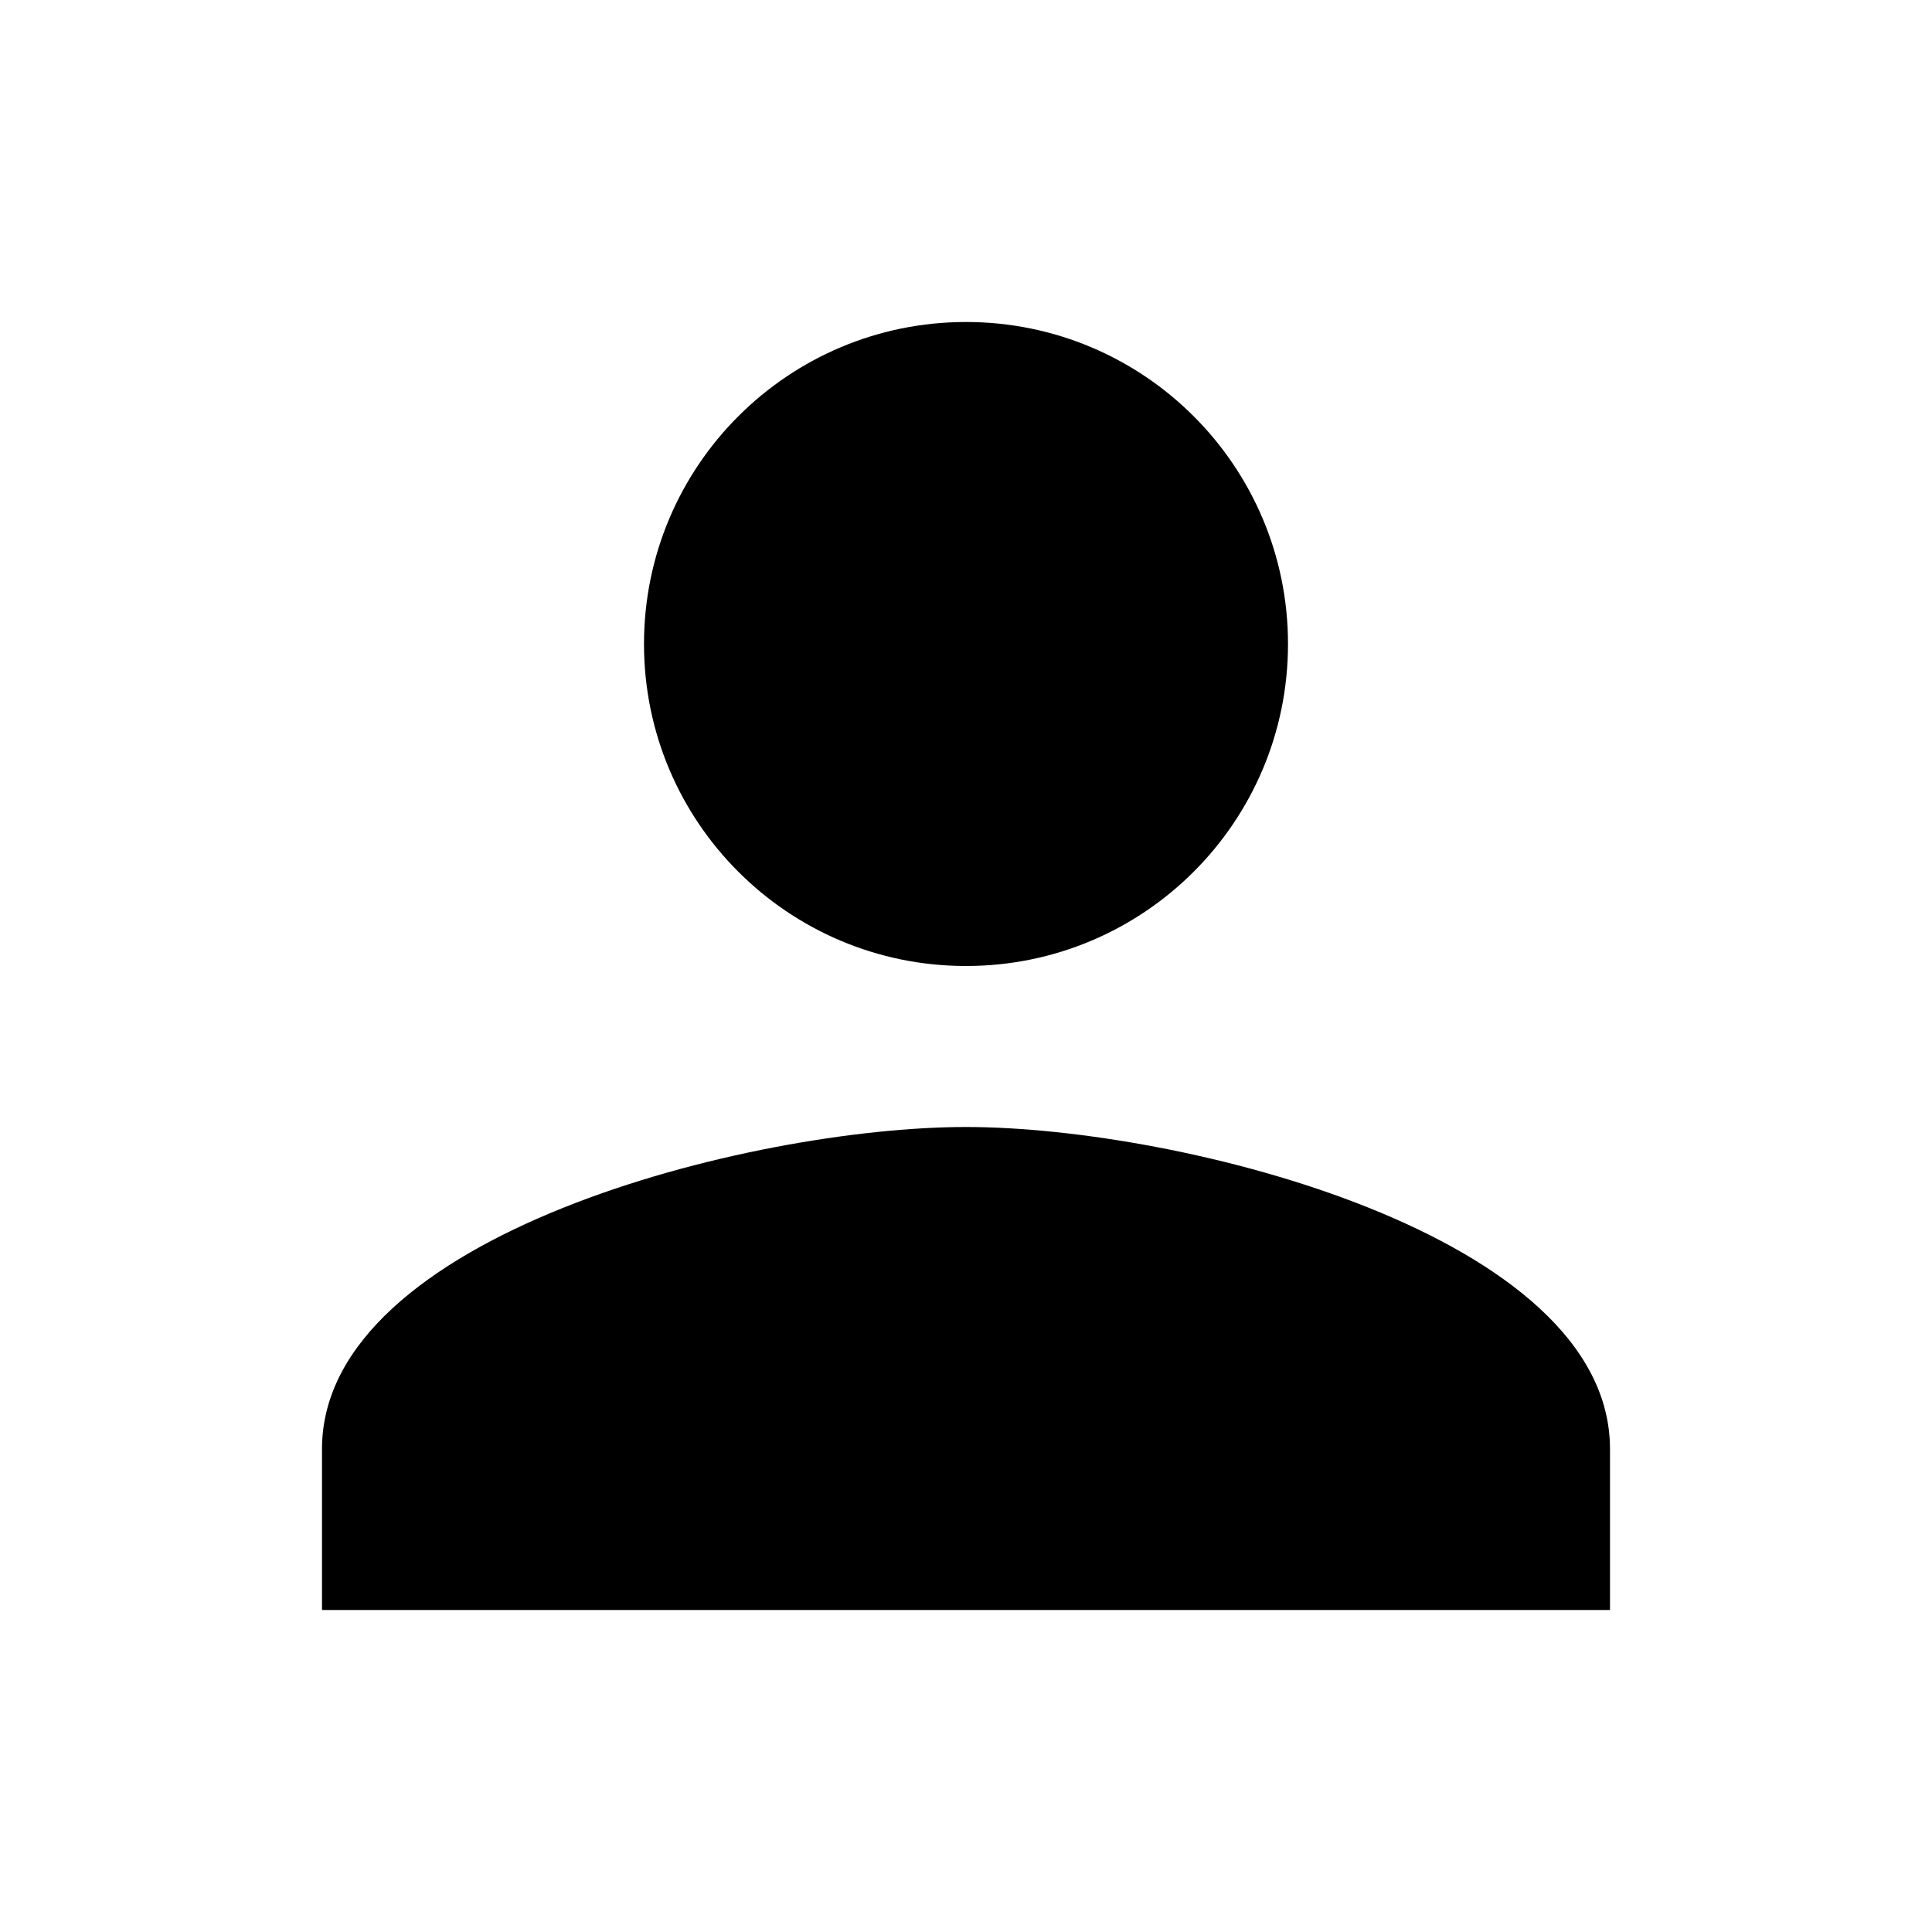
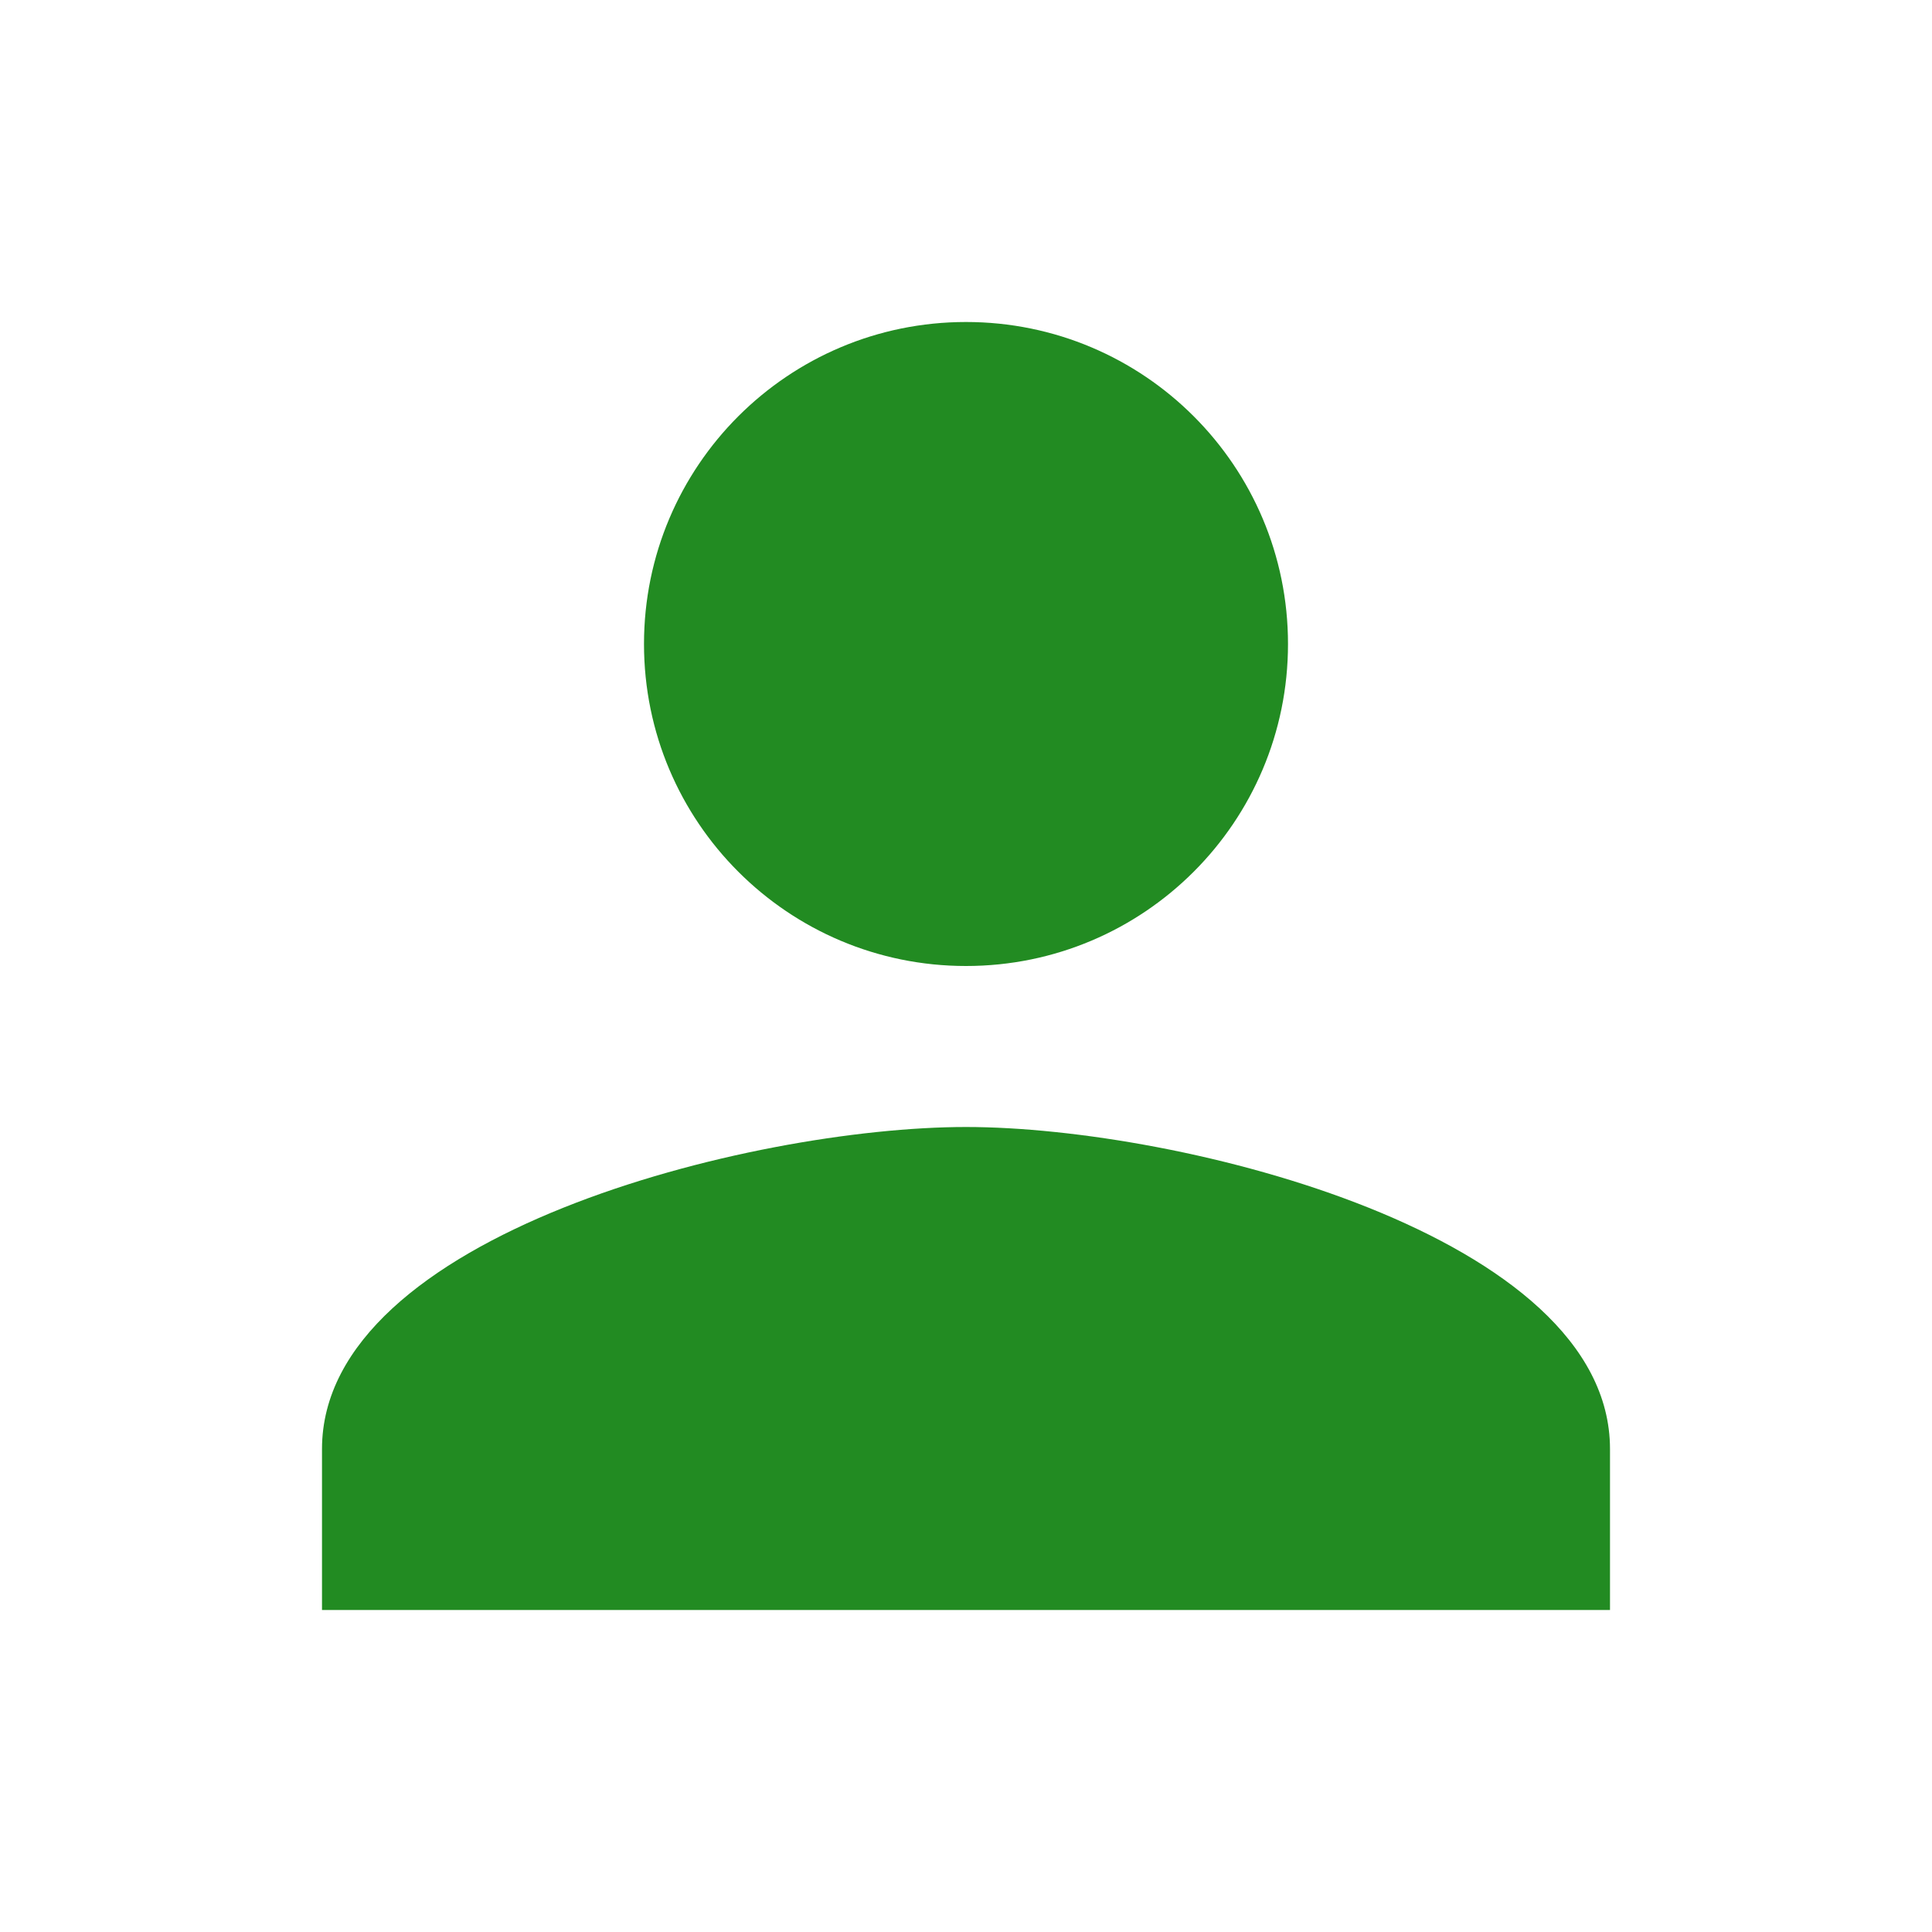
- <svg xmlns="http://www.w3.org/2000/svg" height="24px" viewBox="0 0 24 24" width="24px" fill="#000000">
+ <svg xmlns="http://www.w3.org/2000/svg" height="24px" viewBox="0 0 24 24" width="24px" fill="#228B22">
  <path d="M0 0h24v24H0z" fill="none" />
  <path d="M12 12c2.21 0 4-1.79 4-4s-1.79-4-4-4-4 1.79-4 4 1.79 4 4 4zm0 2c-2.67 0-8 1.34-8 4v2h16v-2c0-2.66-5.33-4-8-4z" />
</svg>
